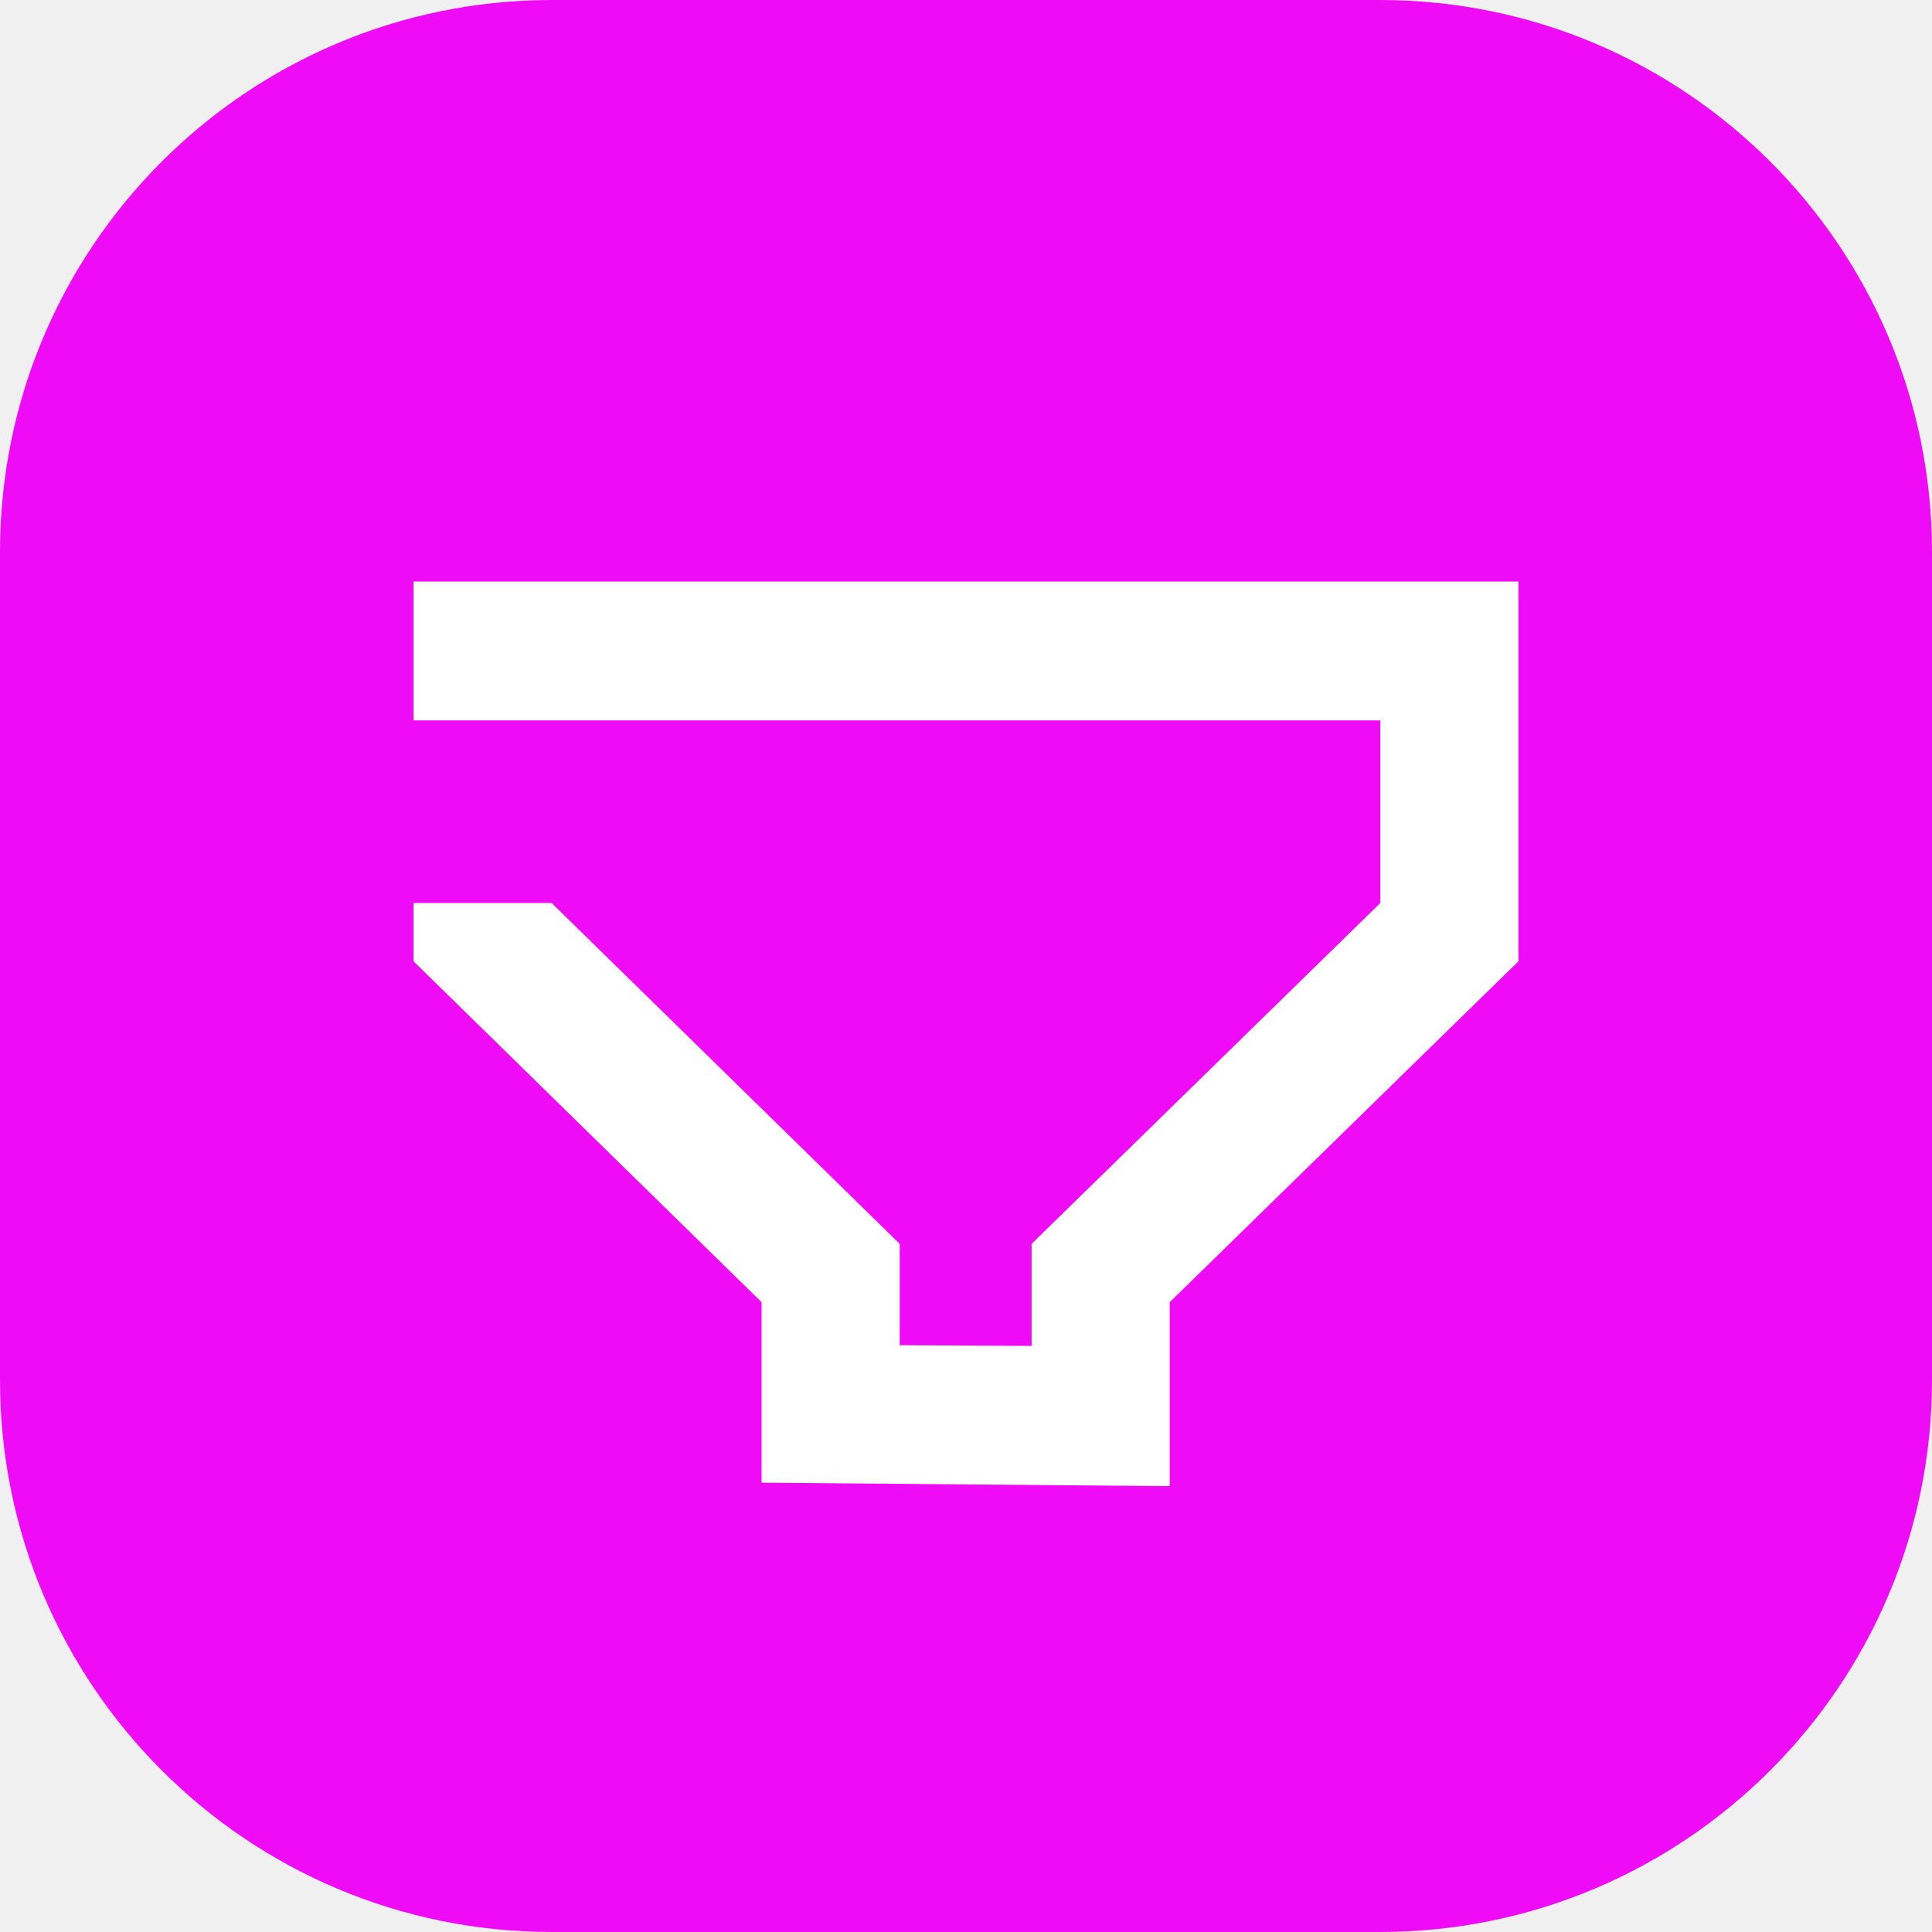
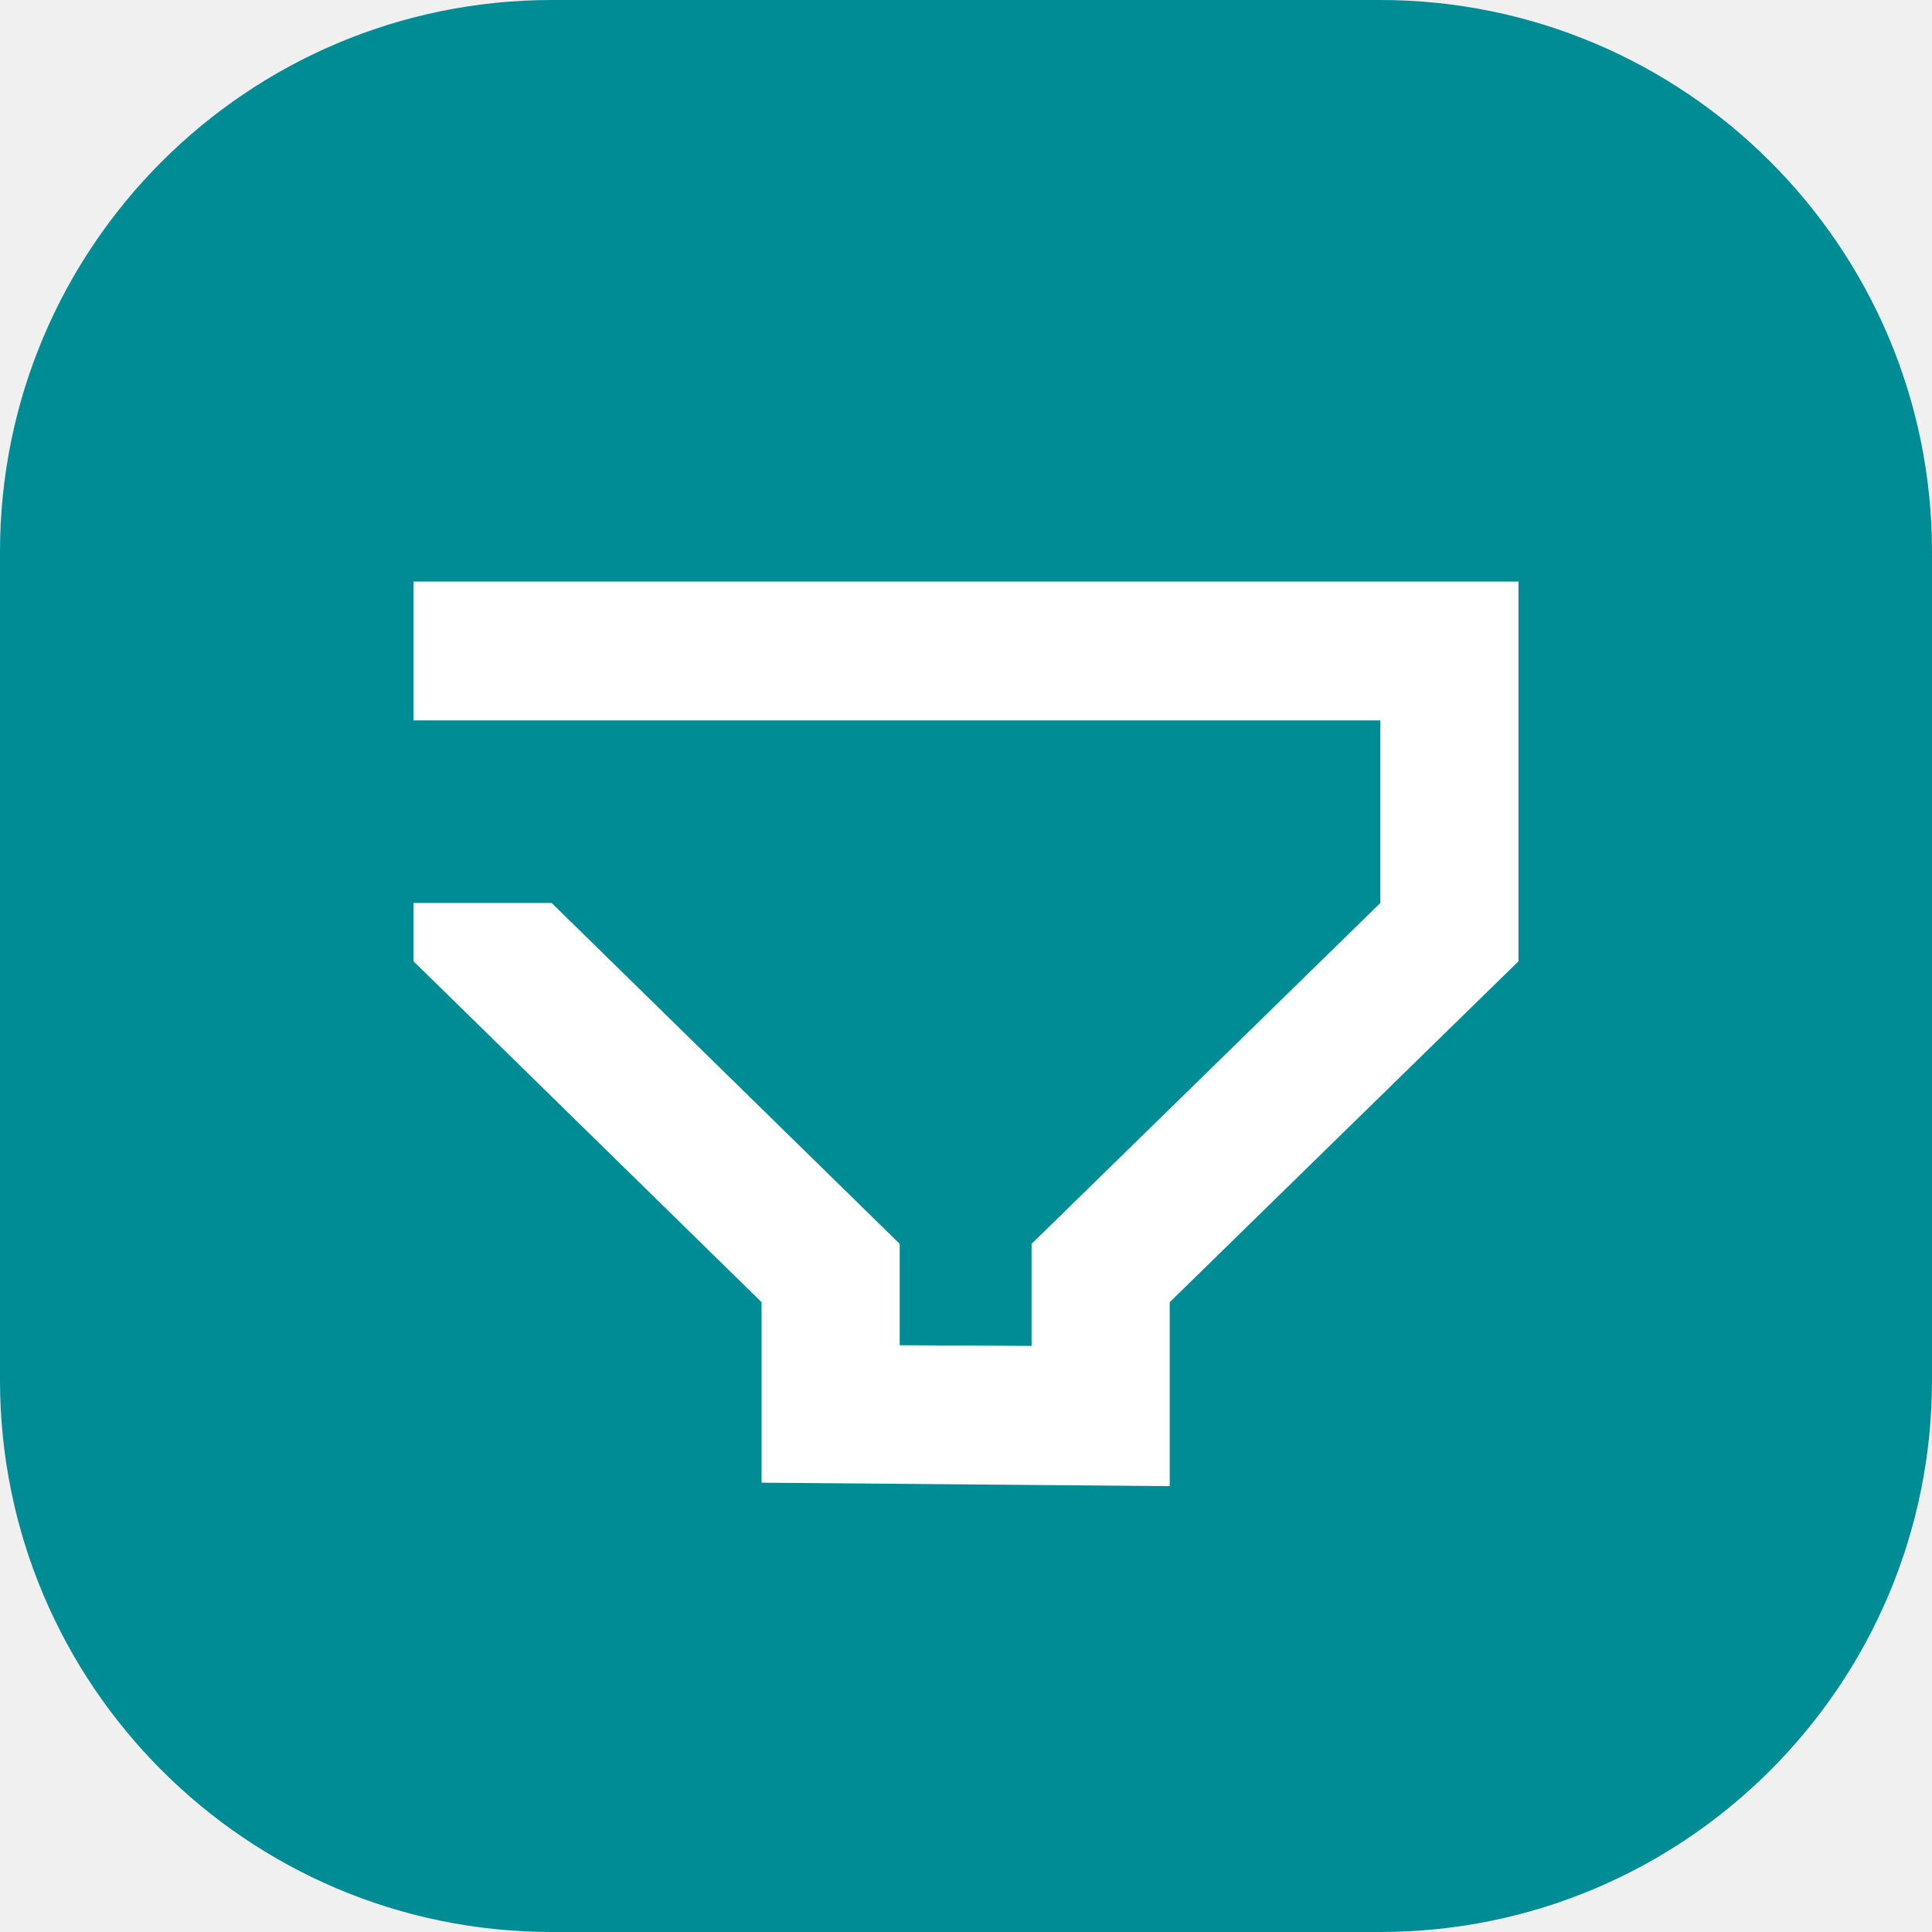
<svg xmlns="http://www.w3.org/2000/svg" width="300" height="300" viewBox="0 0 300 300" fill="none">
-   <path d="M214.286 0H85.714C38.376 0 0 38.376 0 85.714V214.286C0 261.624 38.376 300 85.714 300H214.286C261.624 300 300 261.624 300 214.286V85.714C300 38.376 261.624 0 214.286 0Z" fill="#EF0BF5" />
+   <path d="M214.286 0H85.714C38.376 0 0 38.376 0 85.714V214.286C0 261.624 38.376 300 85.714 300H214.286C261.624 300 300 261.624 300 214.286V85.714C300 38.376 261.624 0 214.286 0Z" fill="#008C95" />
  <path d="M64.214 90.301V111.862H214.339V140.214L160.187 193.146V208.993L139.705 208.885V193.146L85.66 140.214H64.214V149.269L118.259 202.202V230.23L181.634 230.769V202.202L235.786 149.269V90.301H64.214Z" fill="white" />
</svg>
